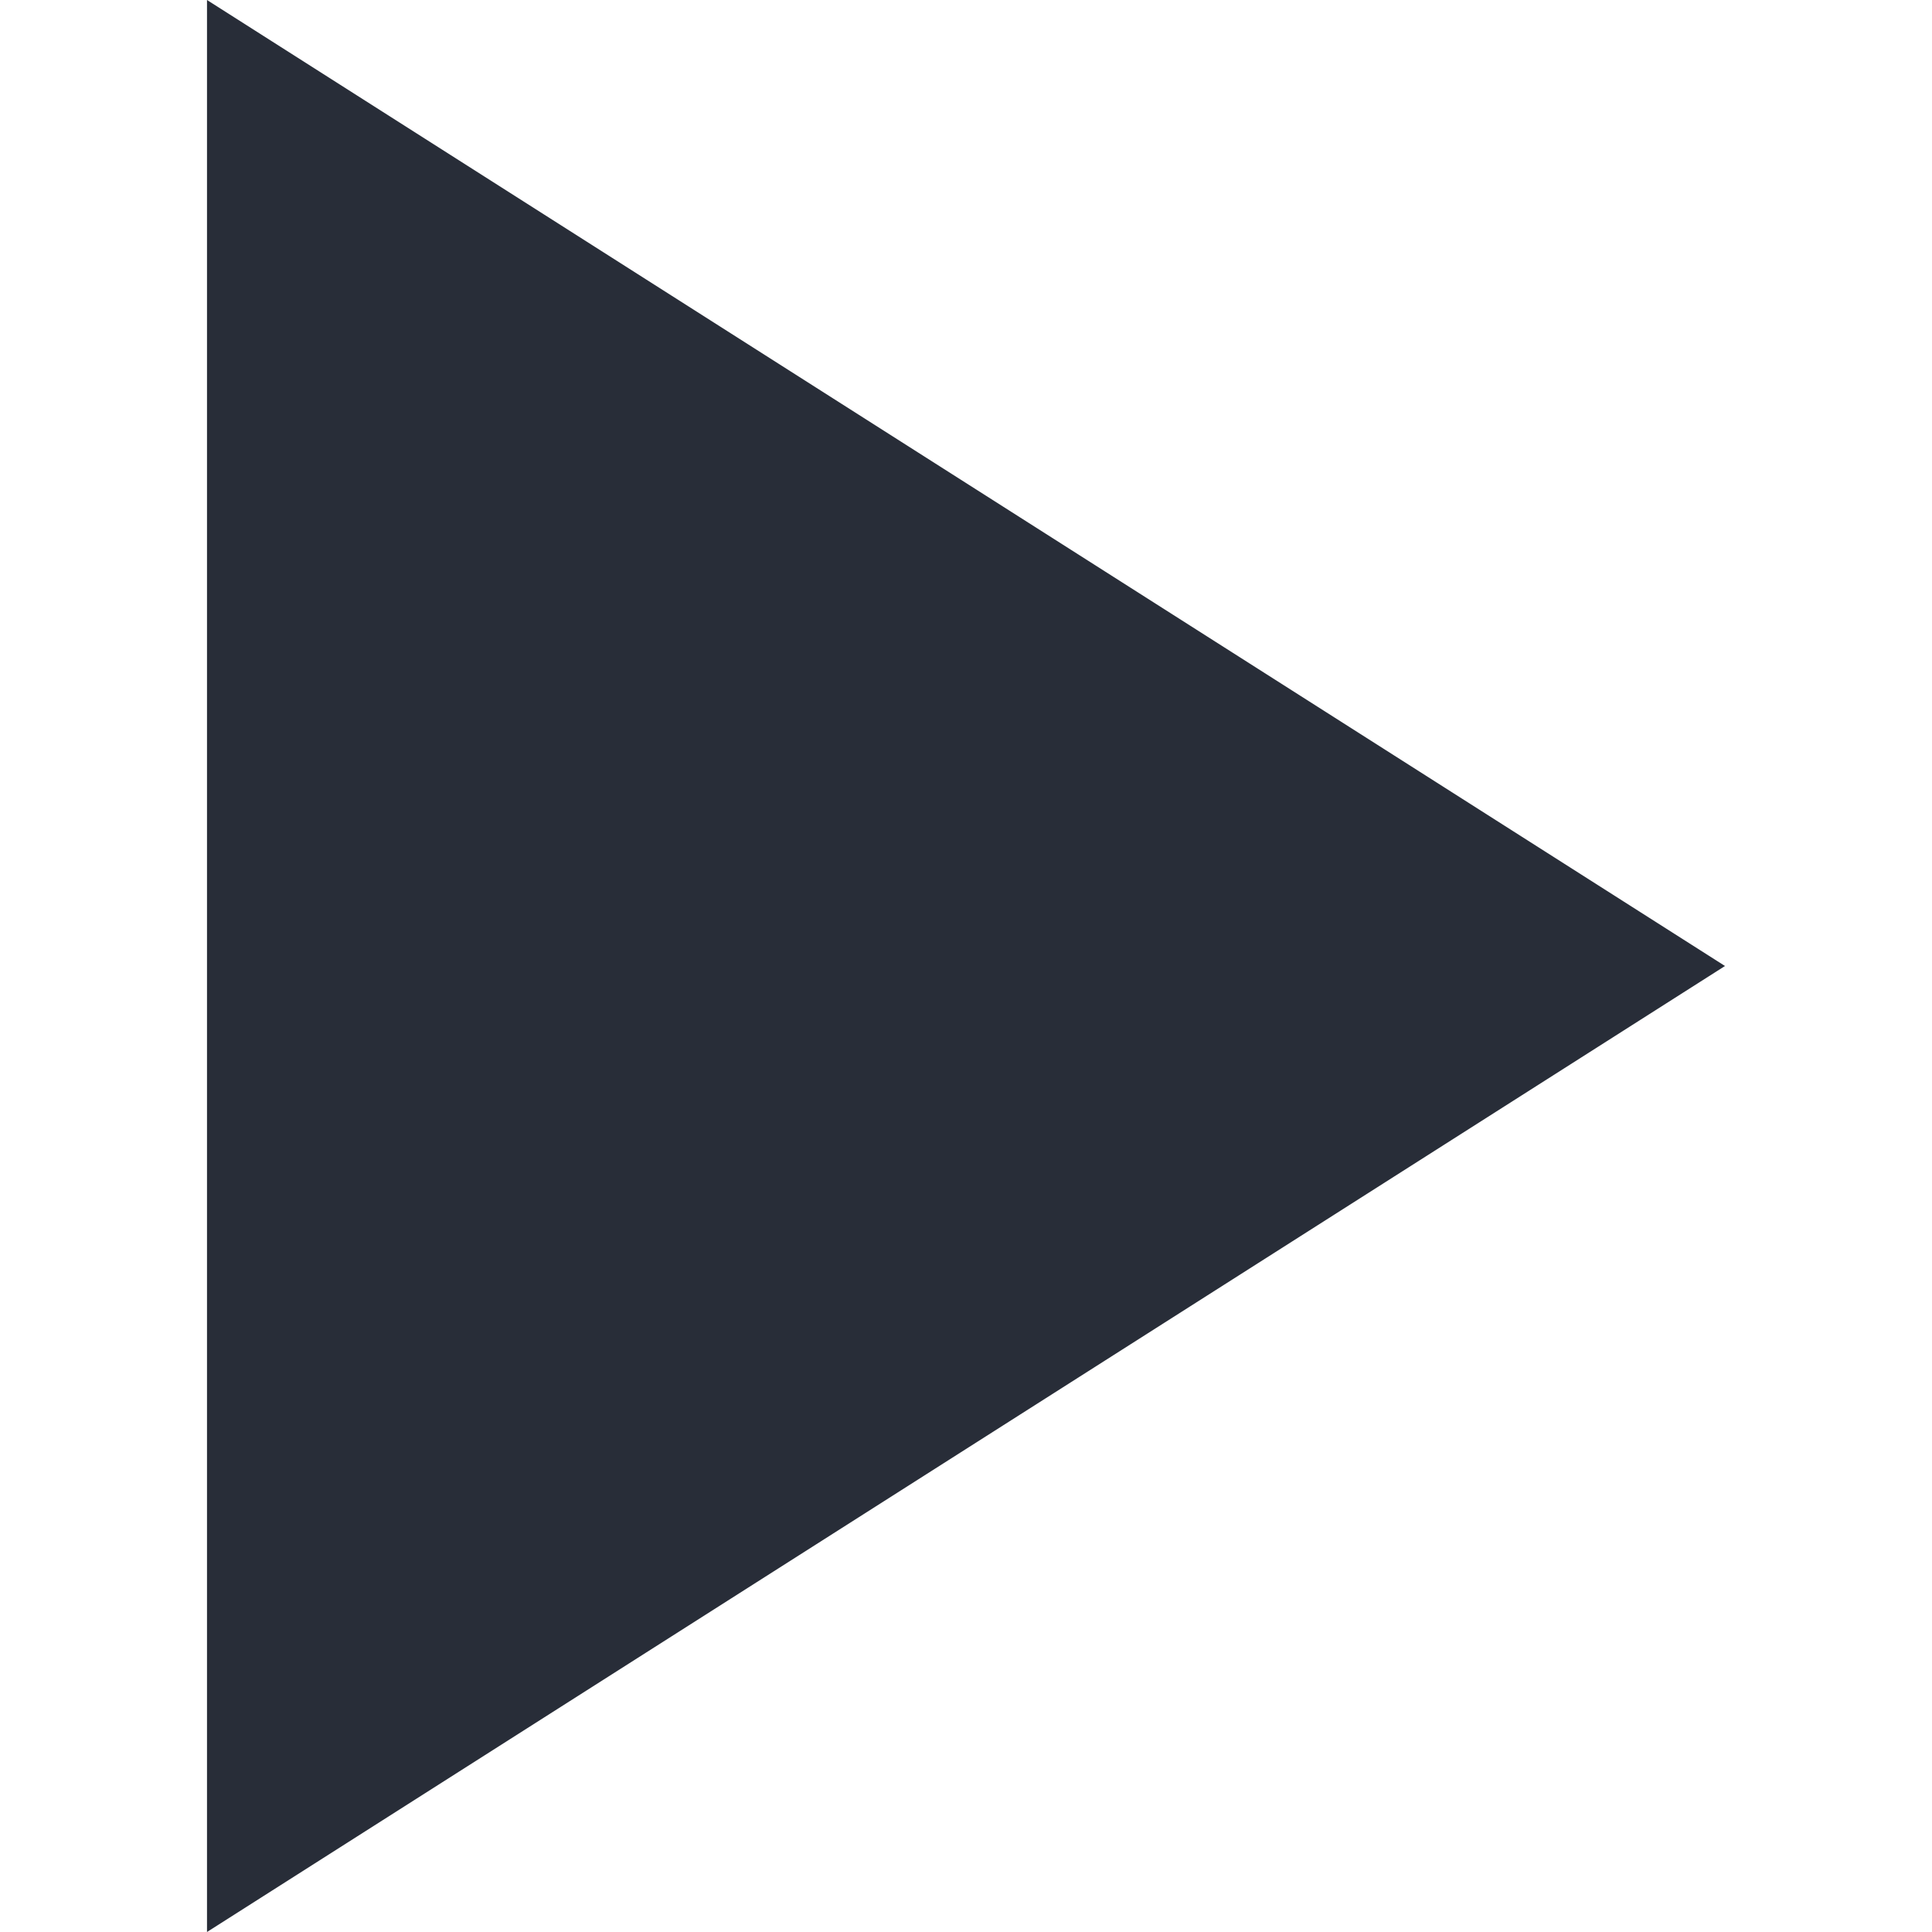
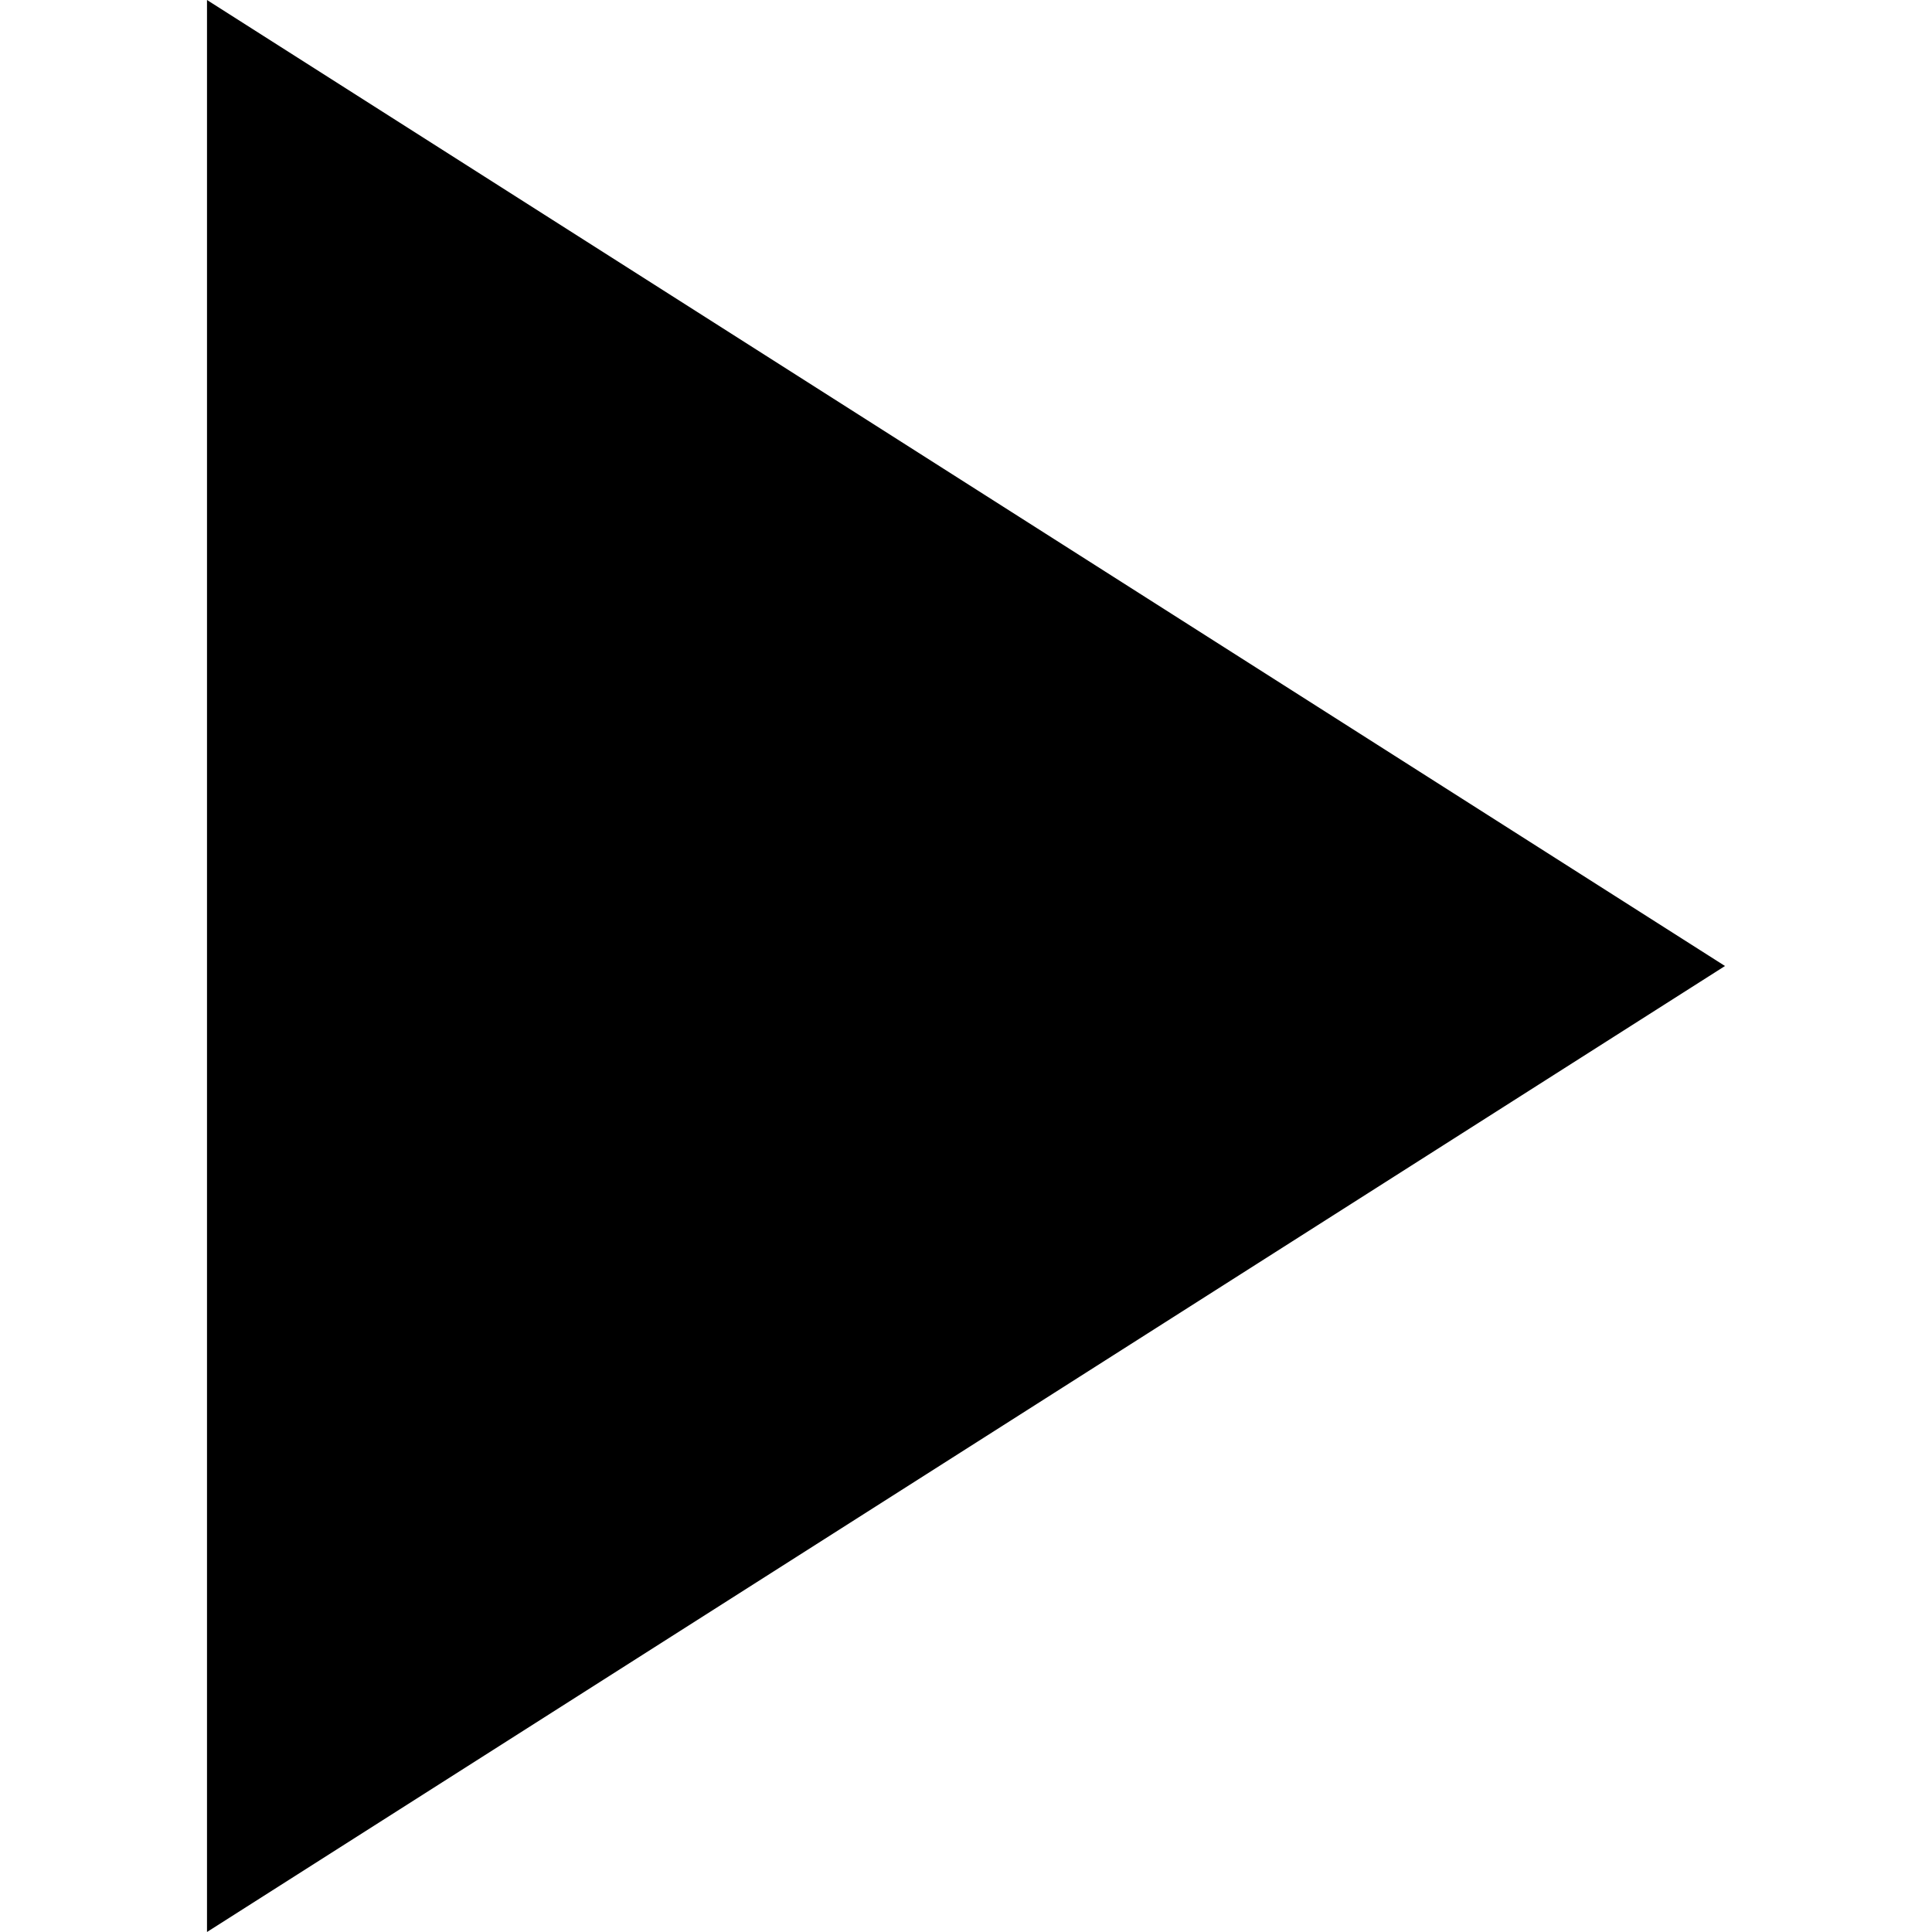
<svg xmlns="http://www.w3.org/2000/svg" width="32px" height="32px" viewBox="0 0 11 14" version="1.1">
  <defs />
  <g id="Page-1" stroke="none" stroke-width="1" fill="none" fill-rule="evenodd">
-     <g id="02-KSG-icons" transform="translate(-265, -519)" fill="#282D38">
+     <g id="02-KSG-icons" transform="translate(-265, -519)" fill="currentColor">
      <polygon id="run" points="265 519 265 533 276 526" />
    </g>
  </g>
</svg>
